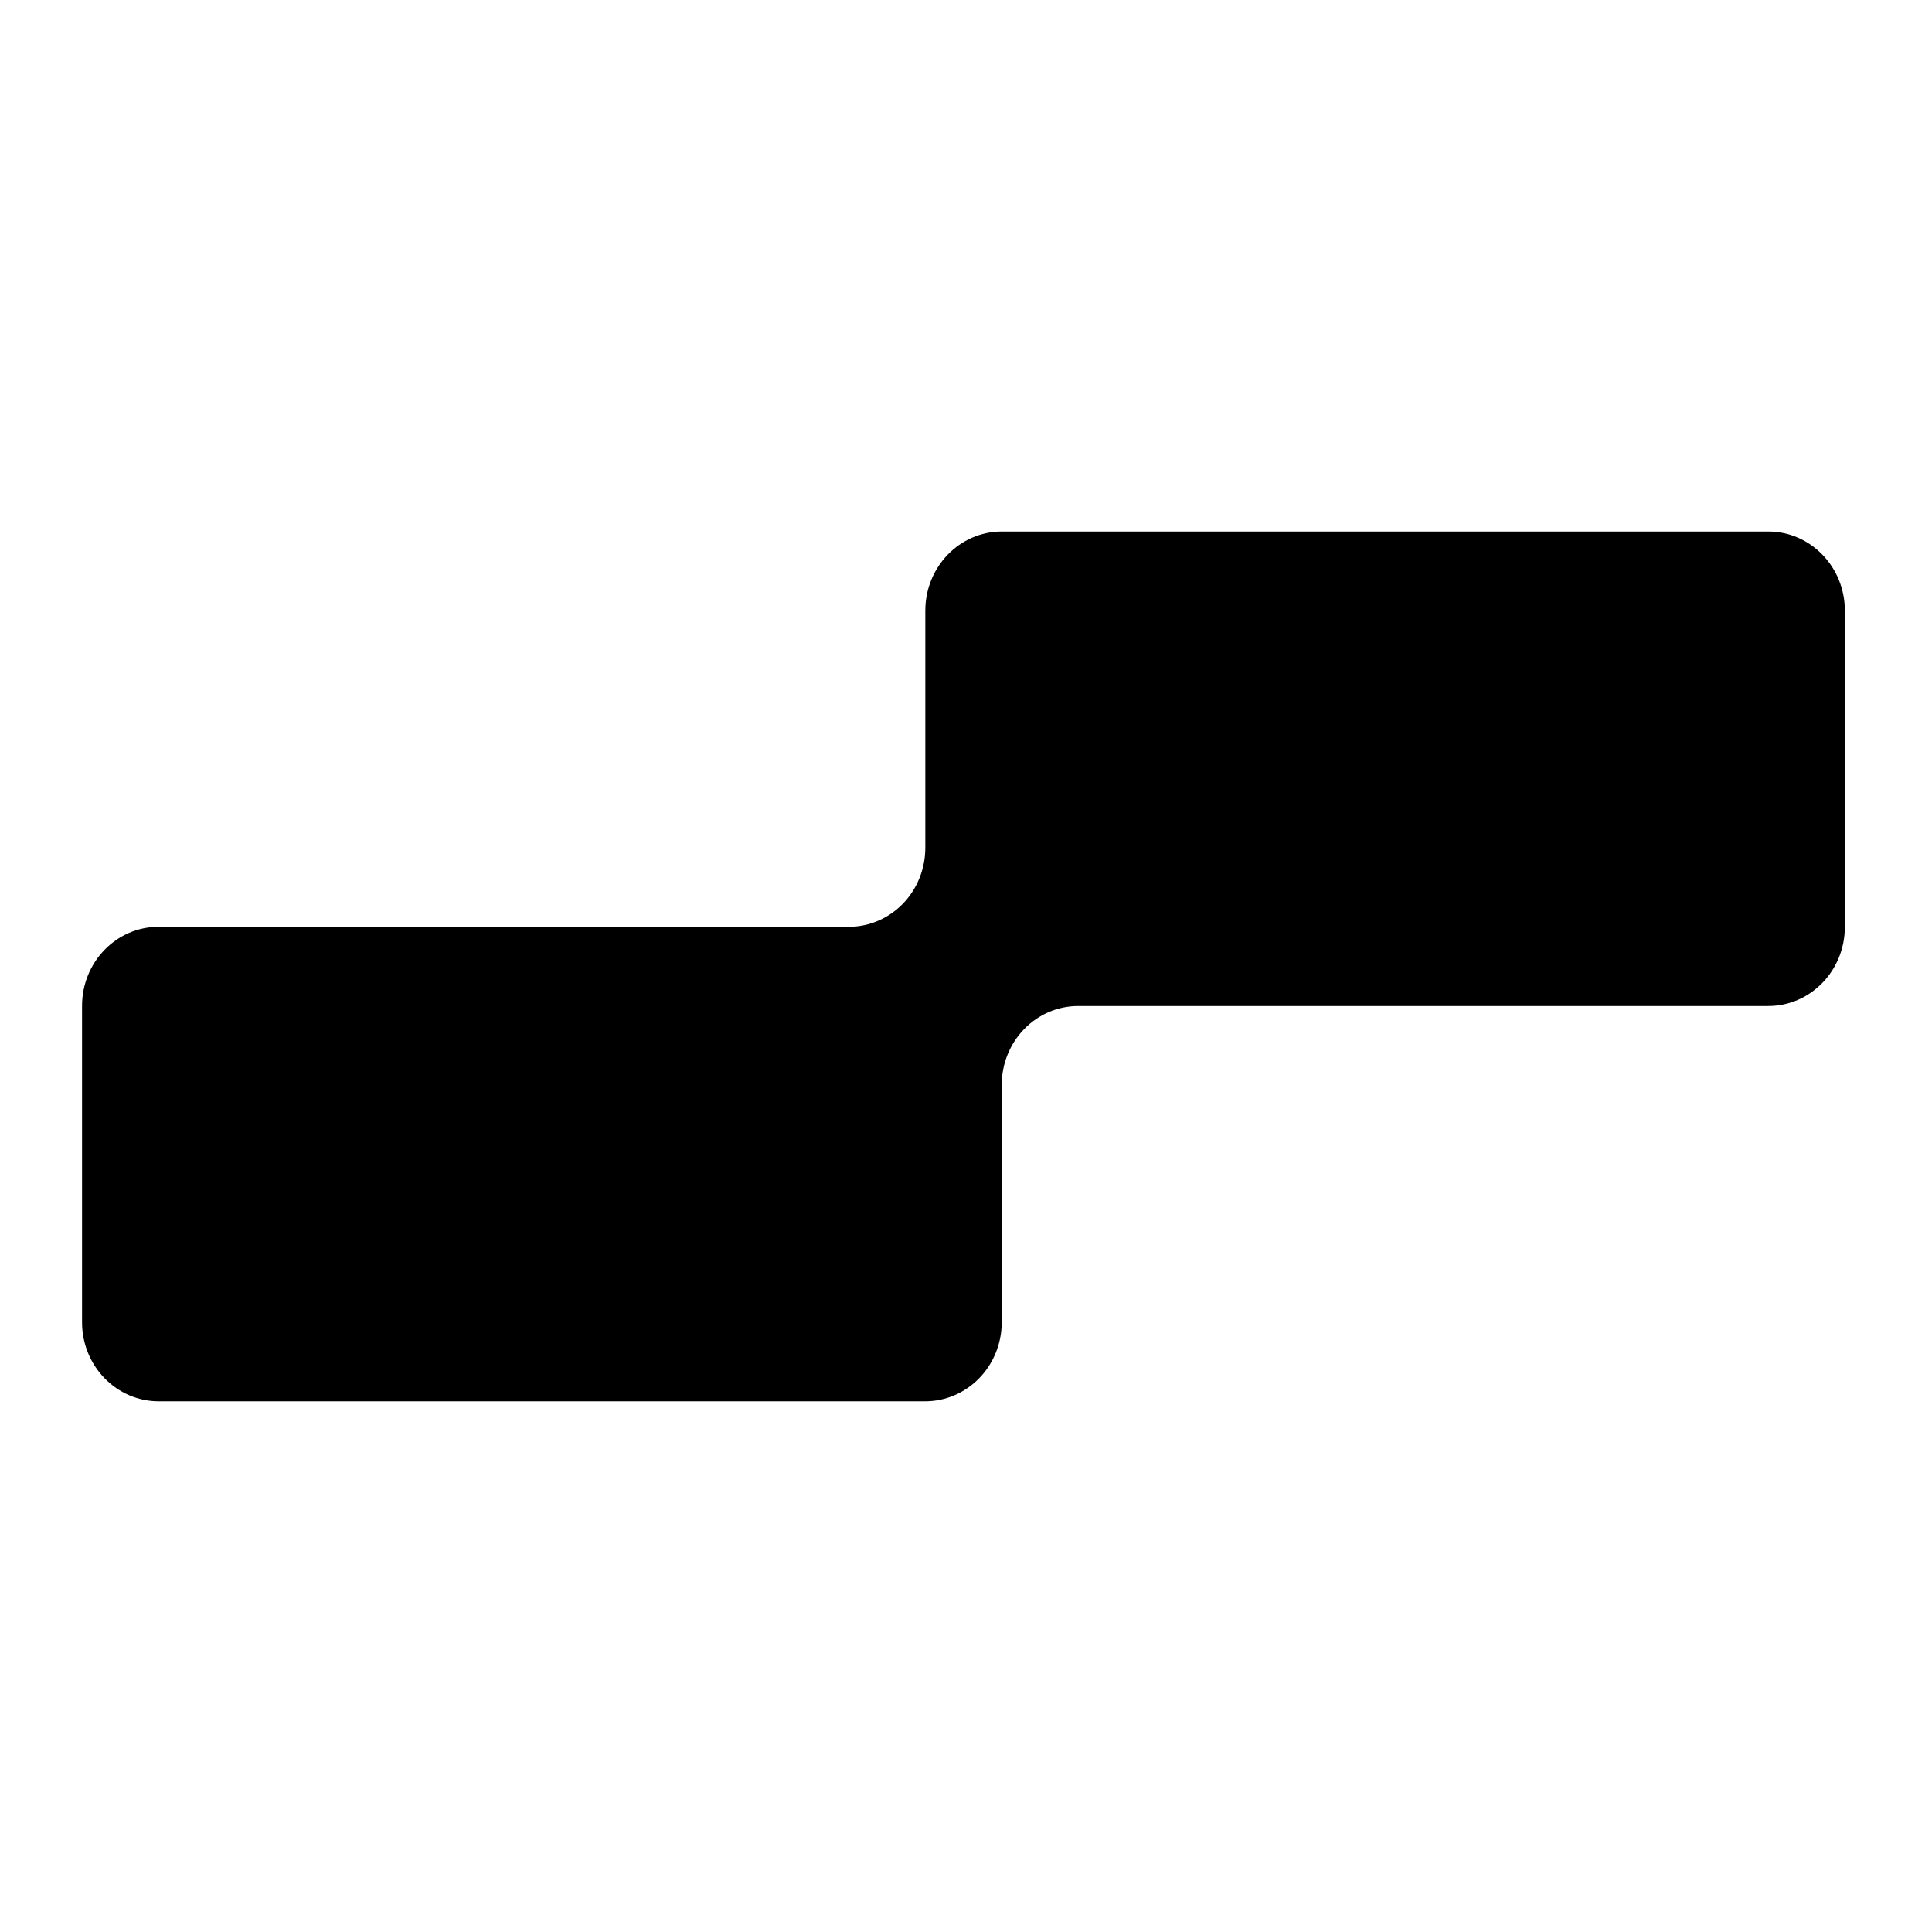
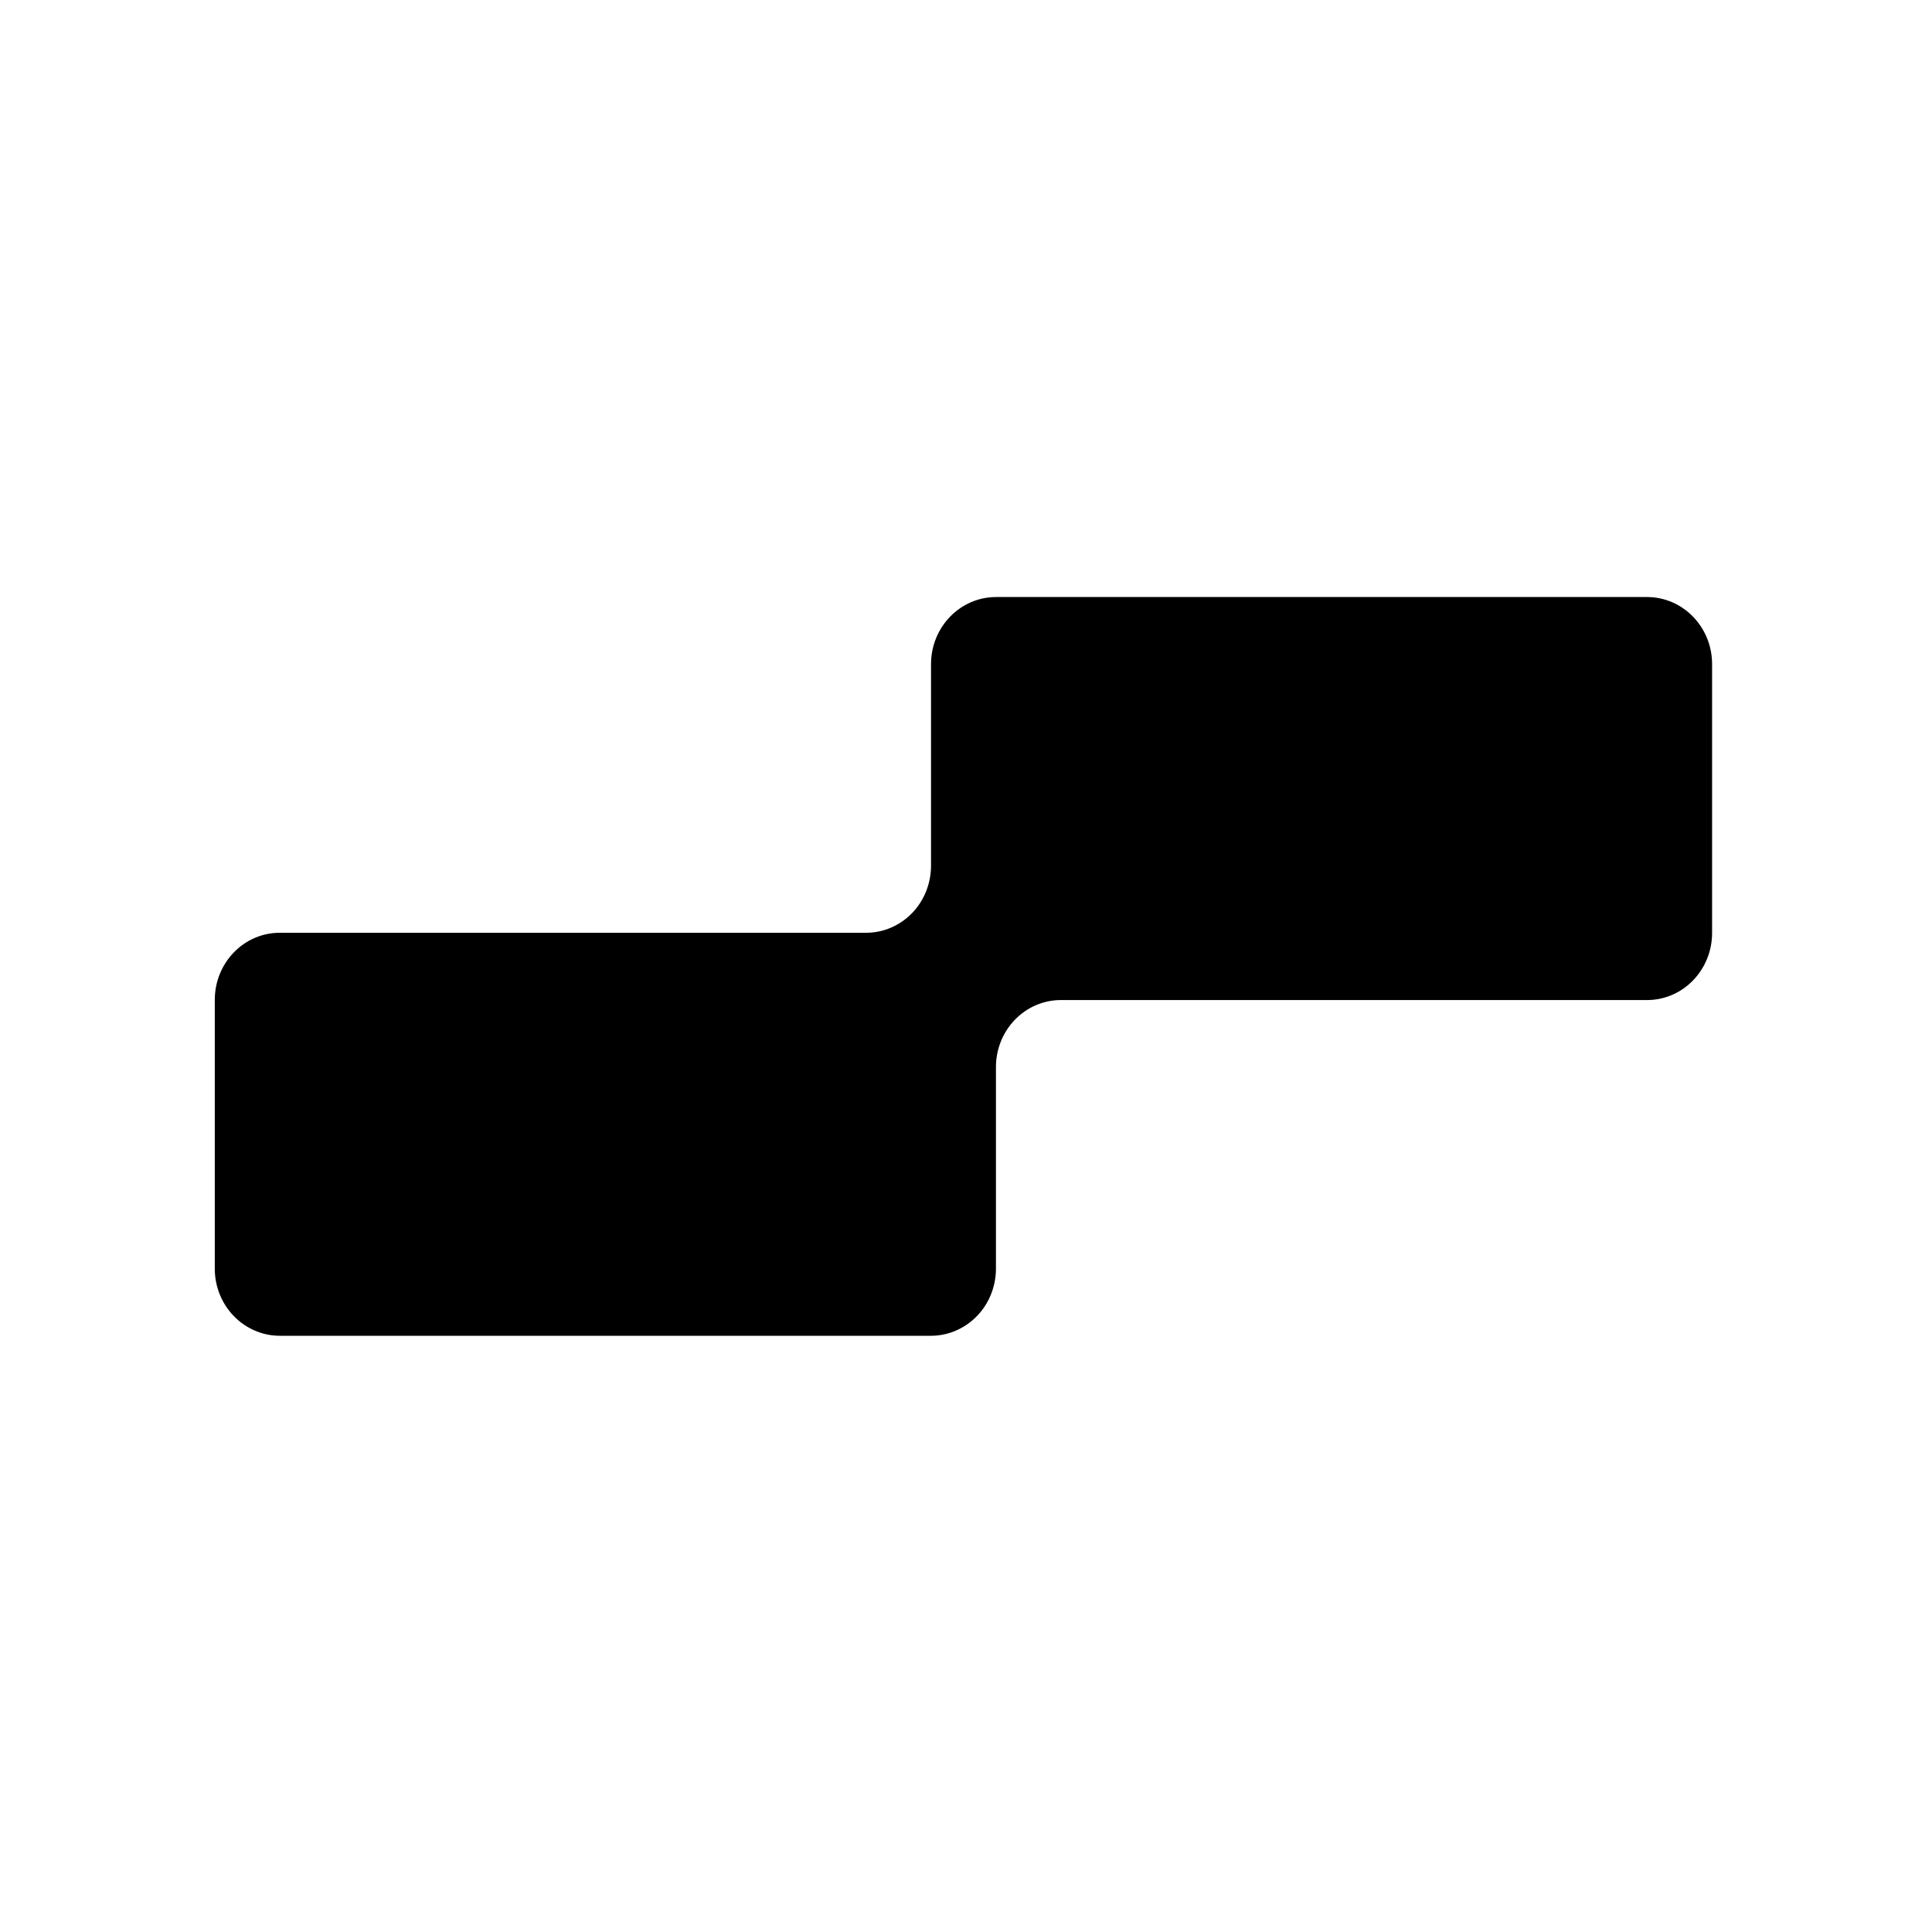
- <svg xmlns="http://www.w3.org/2000/svg" viewBox="0 0 24 24" fill="currentColor" role="img">
-   <g transform="translate(1 6.2) scale(0.6)">
-     <path d="M 34.947 0.671 L 19.076 0.671 C 18.199 0.671 17.491 1.405 17.491 2.307 L 17.491 7.219 C 17.491 7.653 17.324 8.07 17.027 8.377 C 16.729 8.683 16.326 8.856 15.905 8.855 L 1.617 8.855 C 0.74 8.855 0.032 9.589 0.032 10.491 L 0.032 17.042 C 0.031 17.476 0.199 17.893 0.496 18.199 C 0.793 18.506 1.197 18.679 1.617 18.679 L 17.487 18.679 C 17.908 18.679 18.311 18.506 18.609 18.199 C 18.906 17.893 19.073 17.476 19.073 17.042 L 19.073 12.131 C 19.072 11.697 19.239 11.28 19.537 10.973 C 19.834 10.666 20.238 10.494 20.659 10.495 L 34.943 10.495 C 35.821 10.495 36.529 9.76 36.529 8.859 L 36.529 2.307 C 36.529 1.402 35.817 0.671 34.943 0.671 Z" />
-   </g>
+ <svg xmlns="http://www.w3.org/2000/svg" width="24" height="24" viewBox="0 0 40 40">
+   <path d="M34.103 12.361H20.623C19.878 12.361 19.276 12.984 19.276 13.75V17.922C19.276 18.291 19.135 18.645 18.882 18.906C18.629 19.166 18.287 19.313 17.929 19.312H5.793C5.048 19.312 4.447 19.935 4.447 20.701V26.266C4.446 26.634 4.589 26.989 4.841 27.248C5.093 27.509 5.437 27.656 5.793 27.656H19.273C19.631 27.656 19.973 27.509 20.226 27.248C20.478 26.989 20.62 26.634 20.62 26.266V22.094C20.619 21.726 20.761 21.372 21.014 21.111C21.267 20.85 21.61 20.704 21.967 20.705H34.1C34.846 20.705 35.447 20.081 35.447 19.315V13.75C35.447 12.981 34.842 12.361 34.1 12.361H34.103Z" fill="currentColor" />
</svg>
